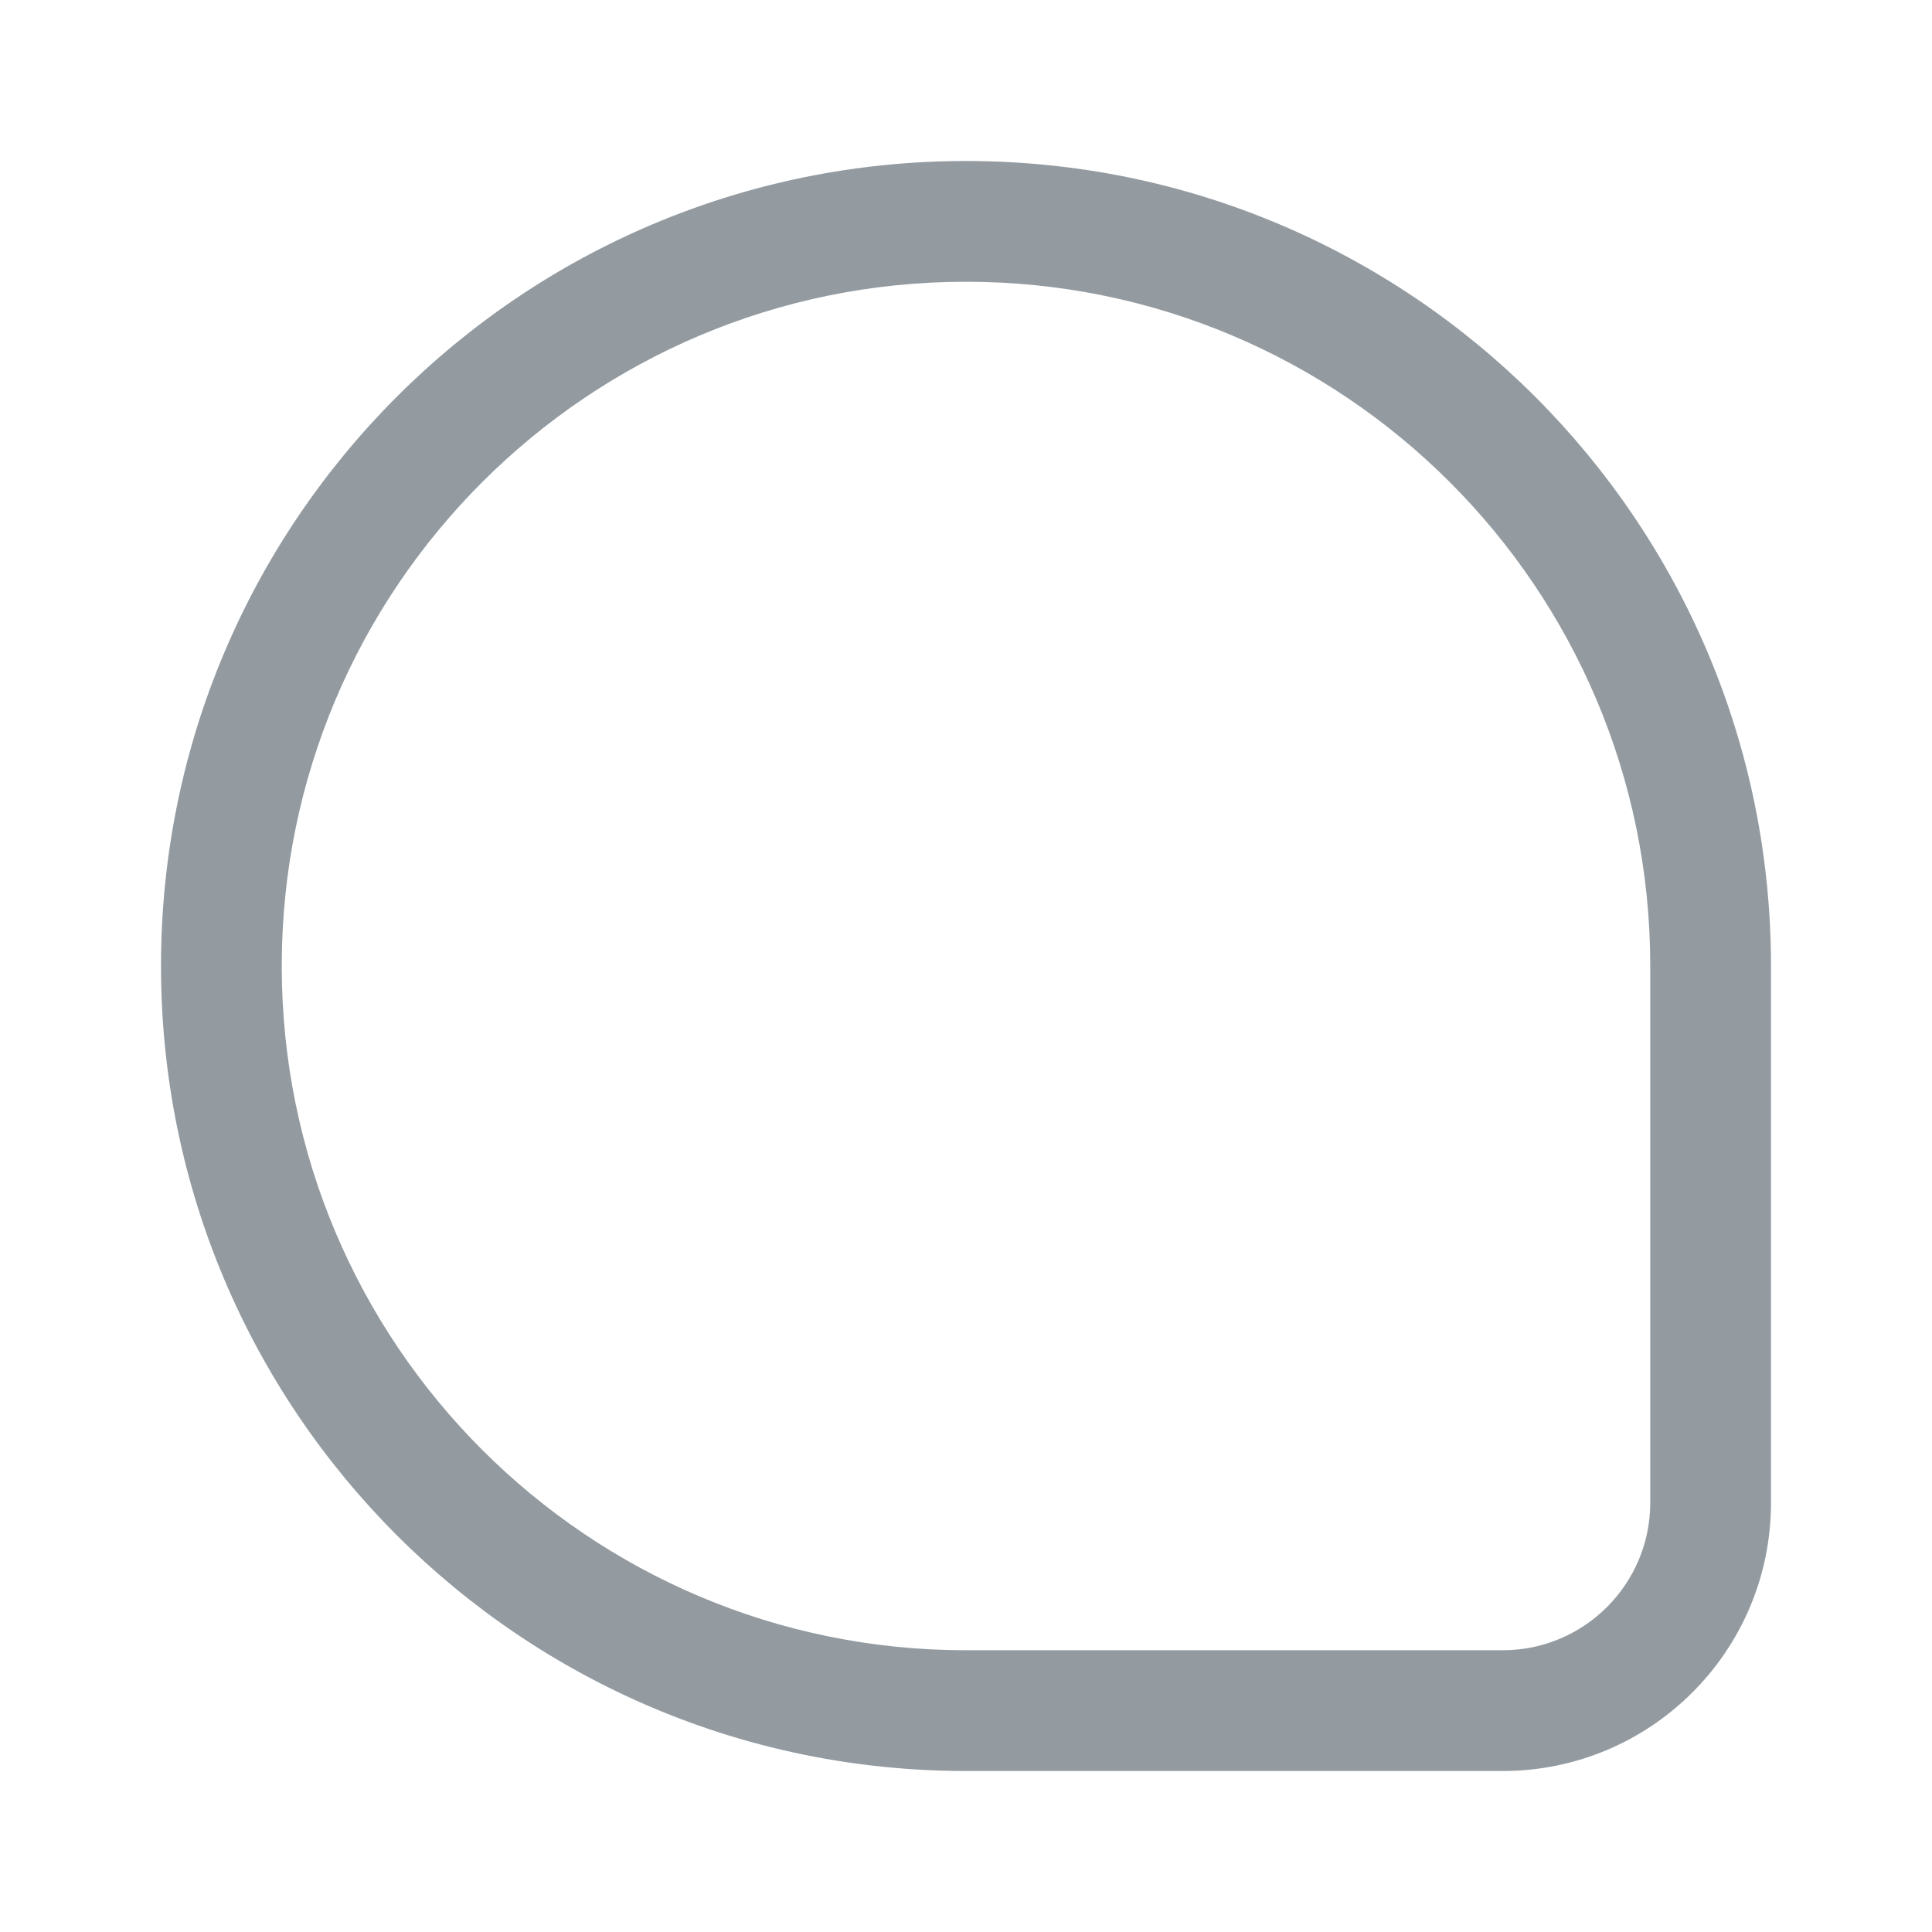
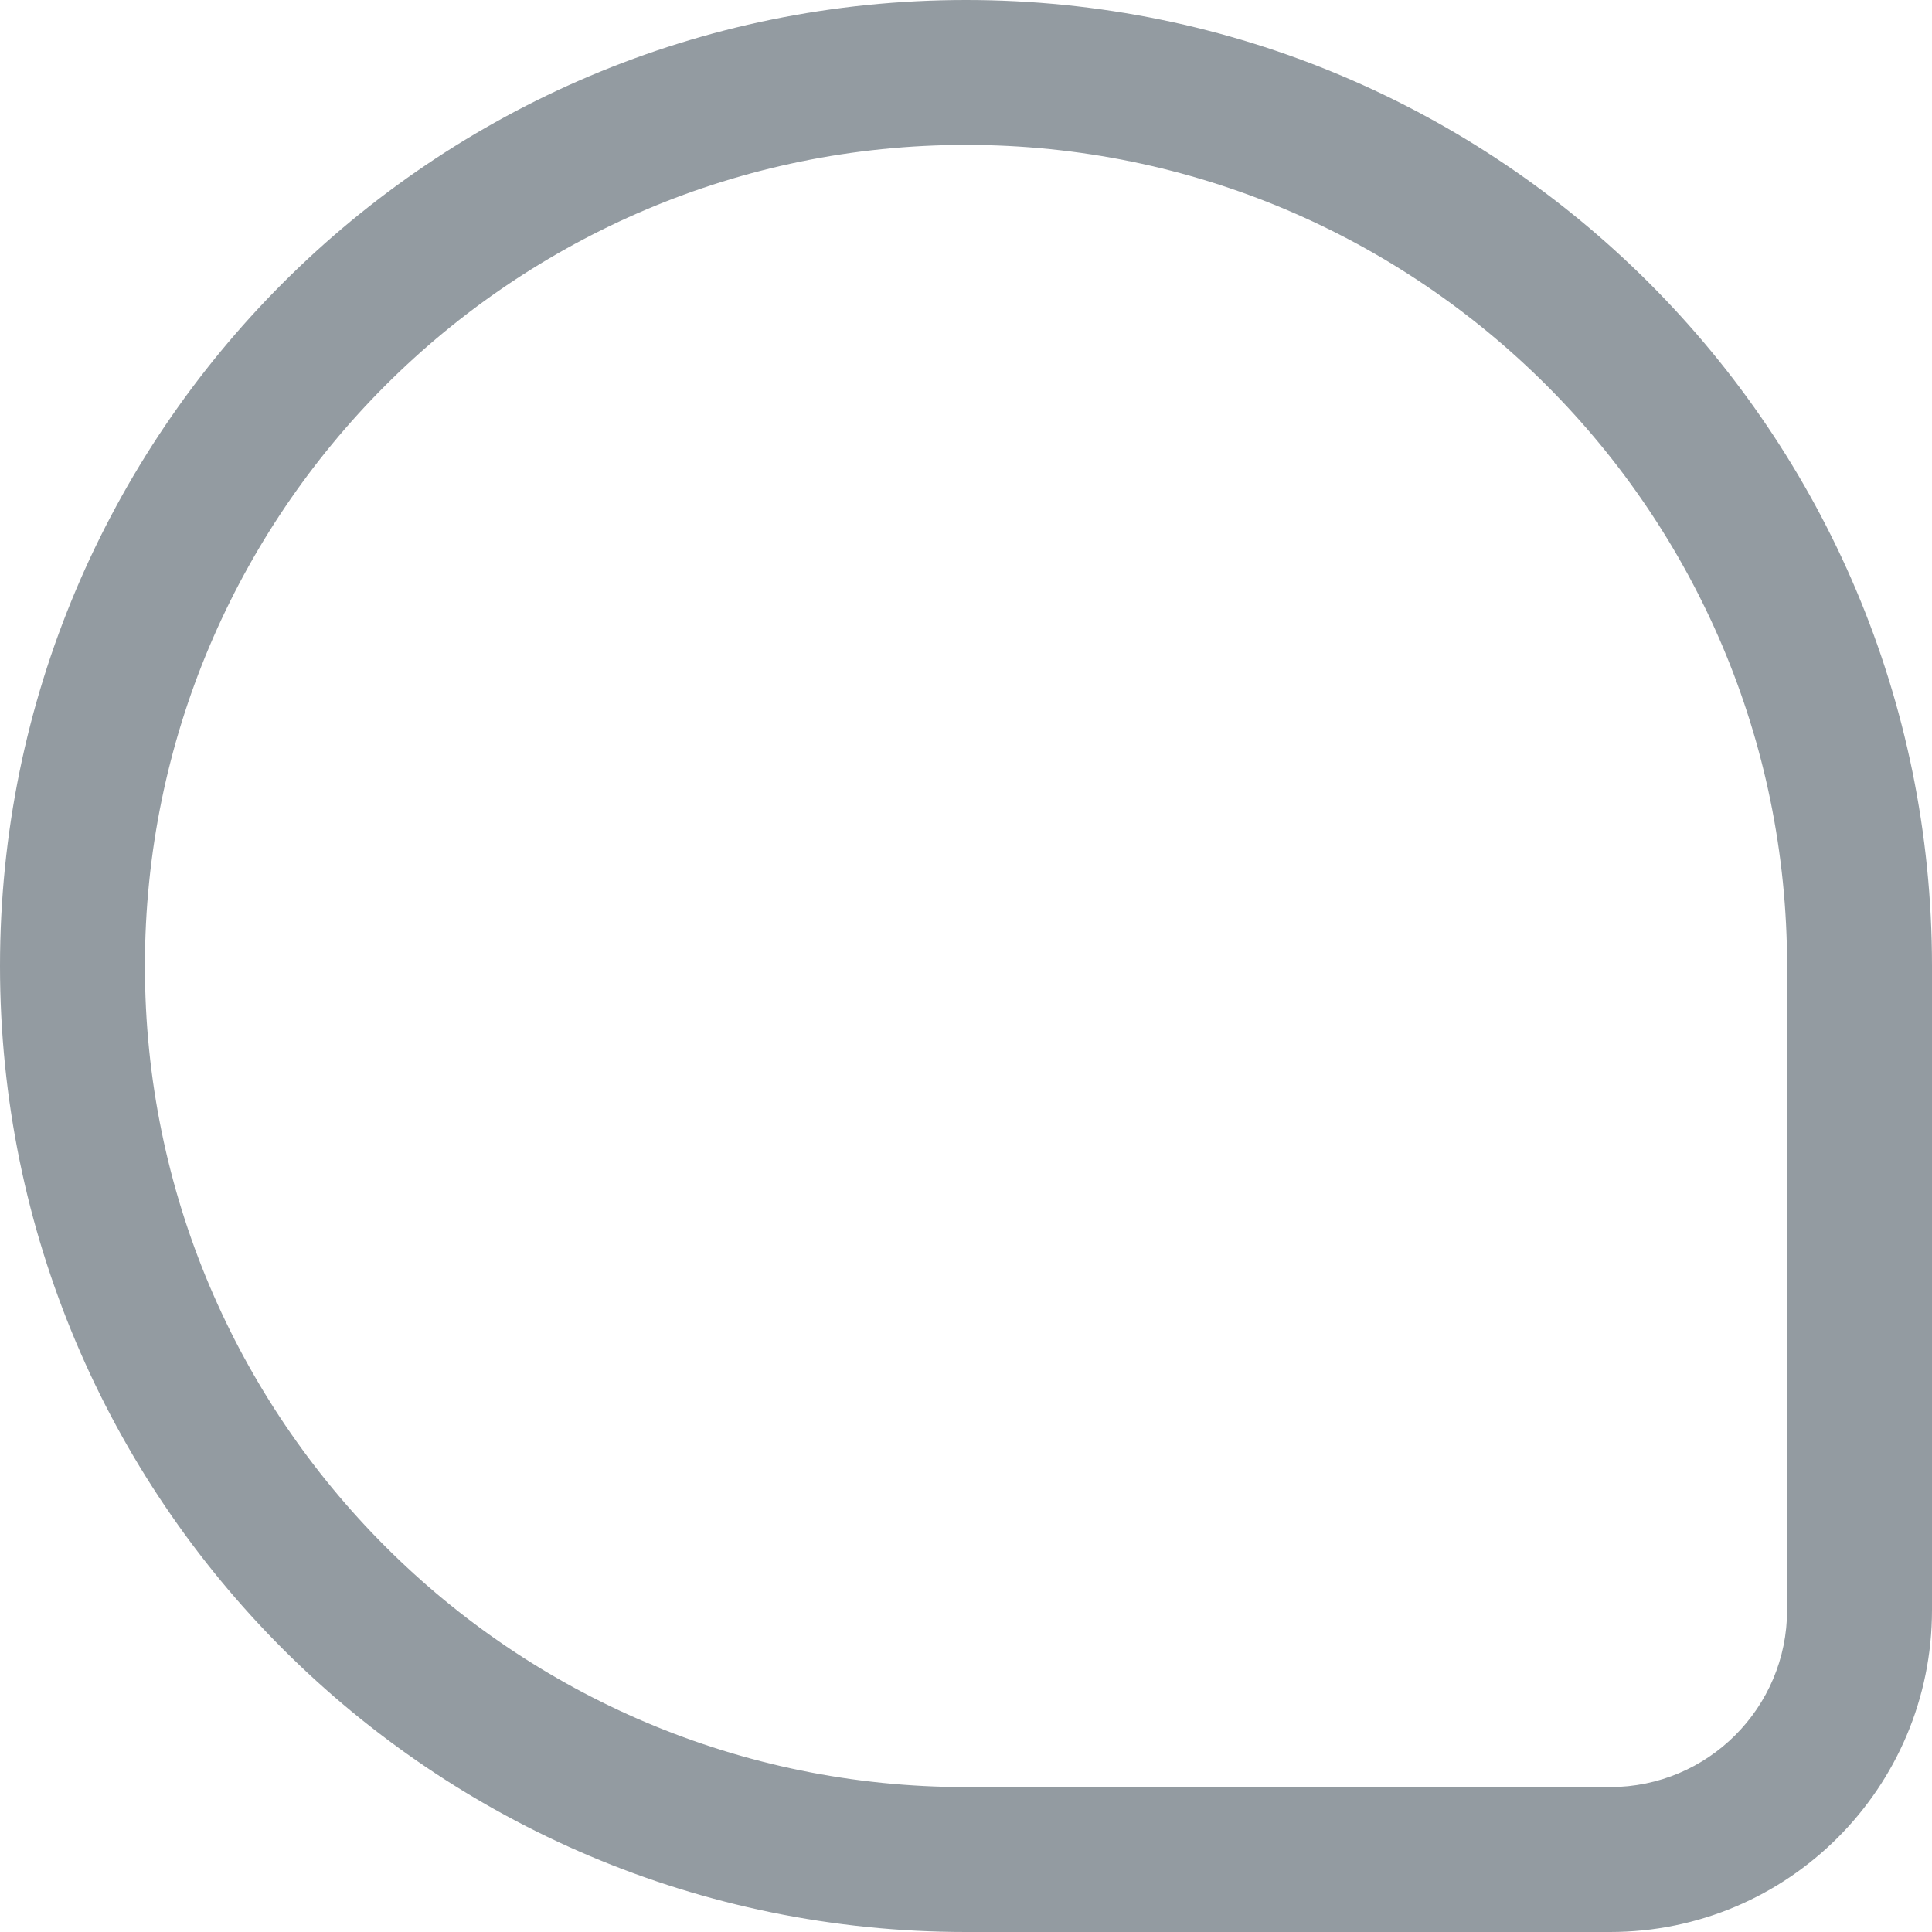
- <svg xmlns="http://www.w3.org/2000/svg" width="24" height="24" viewBox="0 0 24 24" fill="none">
-   <path fill-rule="evenodd" clip-rule="evenodd" d="M20.5 18.667V12C20.5 7.306 16.694 3.5 12 3.5C7.306 3.5 3.5 7.306 3.5 12C3.5 16.694 7.306 20.5 12 20.5H18.667C19.679 20.5 20.5 19.679 20.5 18.667ZM12 2C6.477 2 2 6.477 2 12C2 17.523 6.477 22 12 22H18.667C20.508 22 22 20.508 22 18.667V12C22 6.477 17.523 2 12 2Z" fill="#939BA1" />
+ <svg xmlns="http://www.w3.org/2000/svg" width="20" height="20" viewBox="0 0 20 20" fill="none">
+   <path fill-rule="evenodd" clip-rule="evenodd" d="M18.5 16.667V10C18.5 5.306 14.694 1.5 10 1.5C5.306 1.5 1.5 5.306 1.5 10C1.5 14.694 5.306 18.5 10 18.5H16.667C17.679 18.5 18.5 17.679 18.5 16.667ZM10 0C4.477 0 0 4.477 0 10C0 15.523 4.477 20 10 20H16.667C18.508 20 20 18.508 20 16.667V10C20 4.477 15.523 0 10 0Z" fill="#939BA1" />
</svg>
